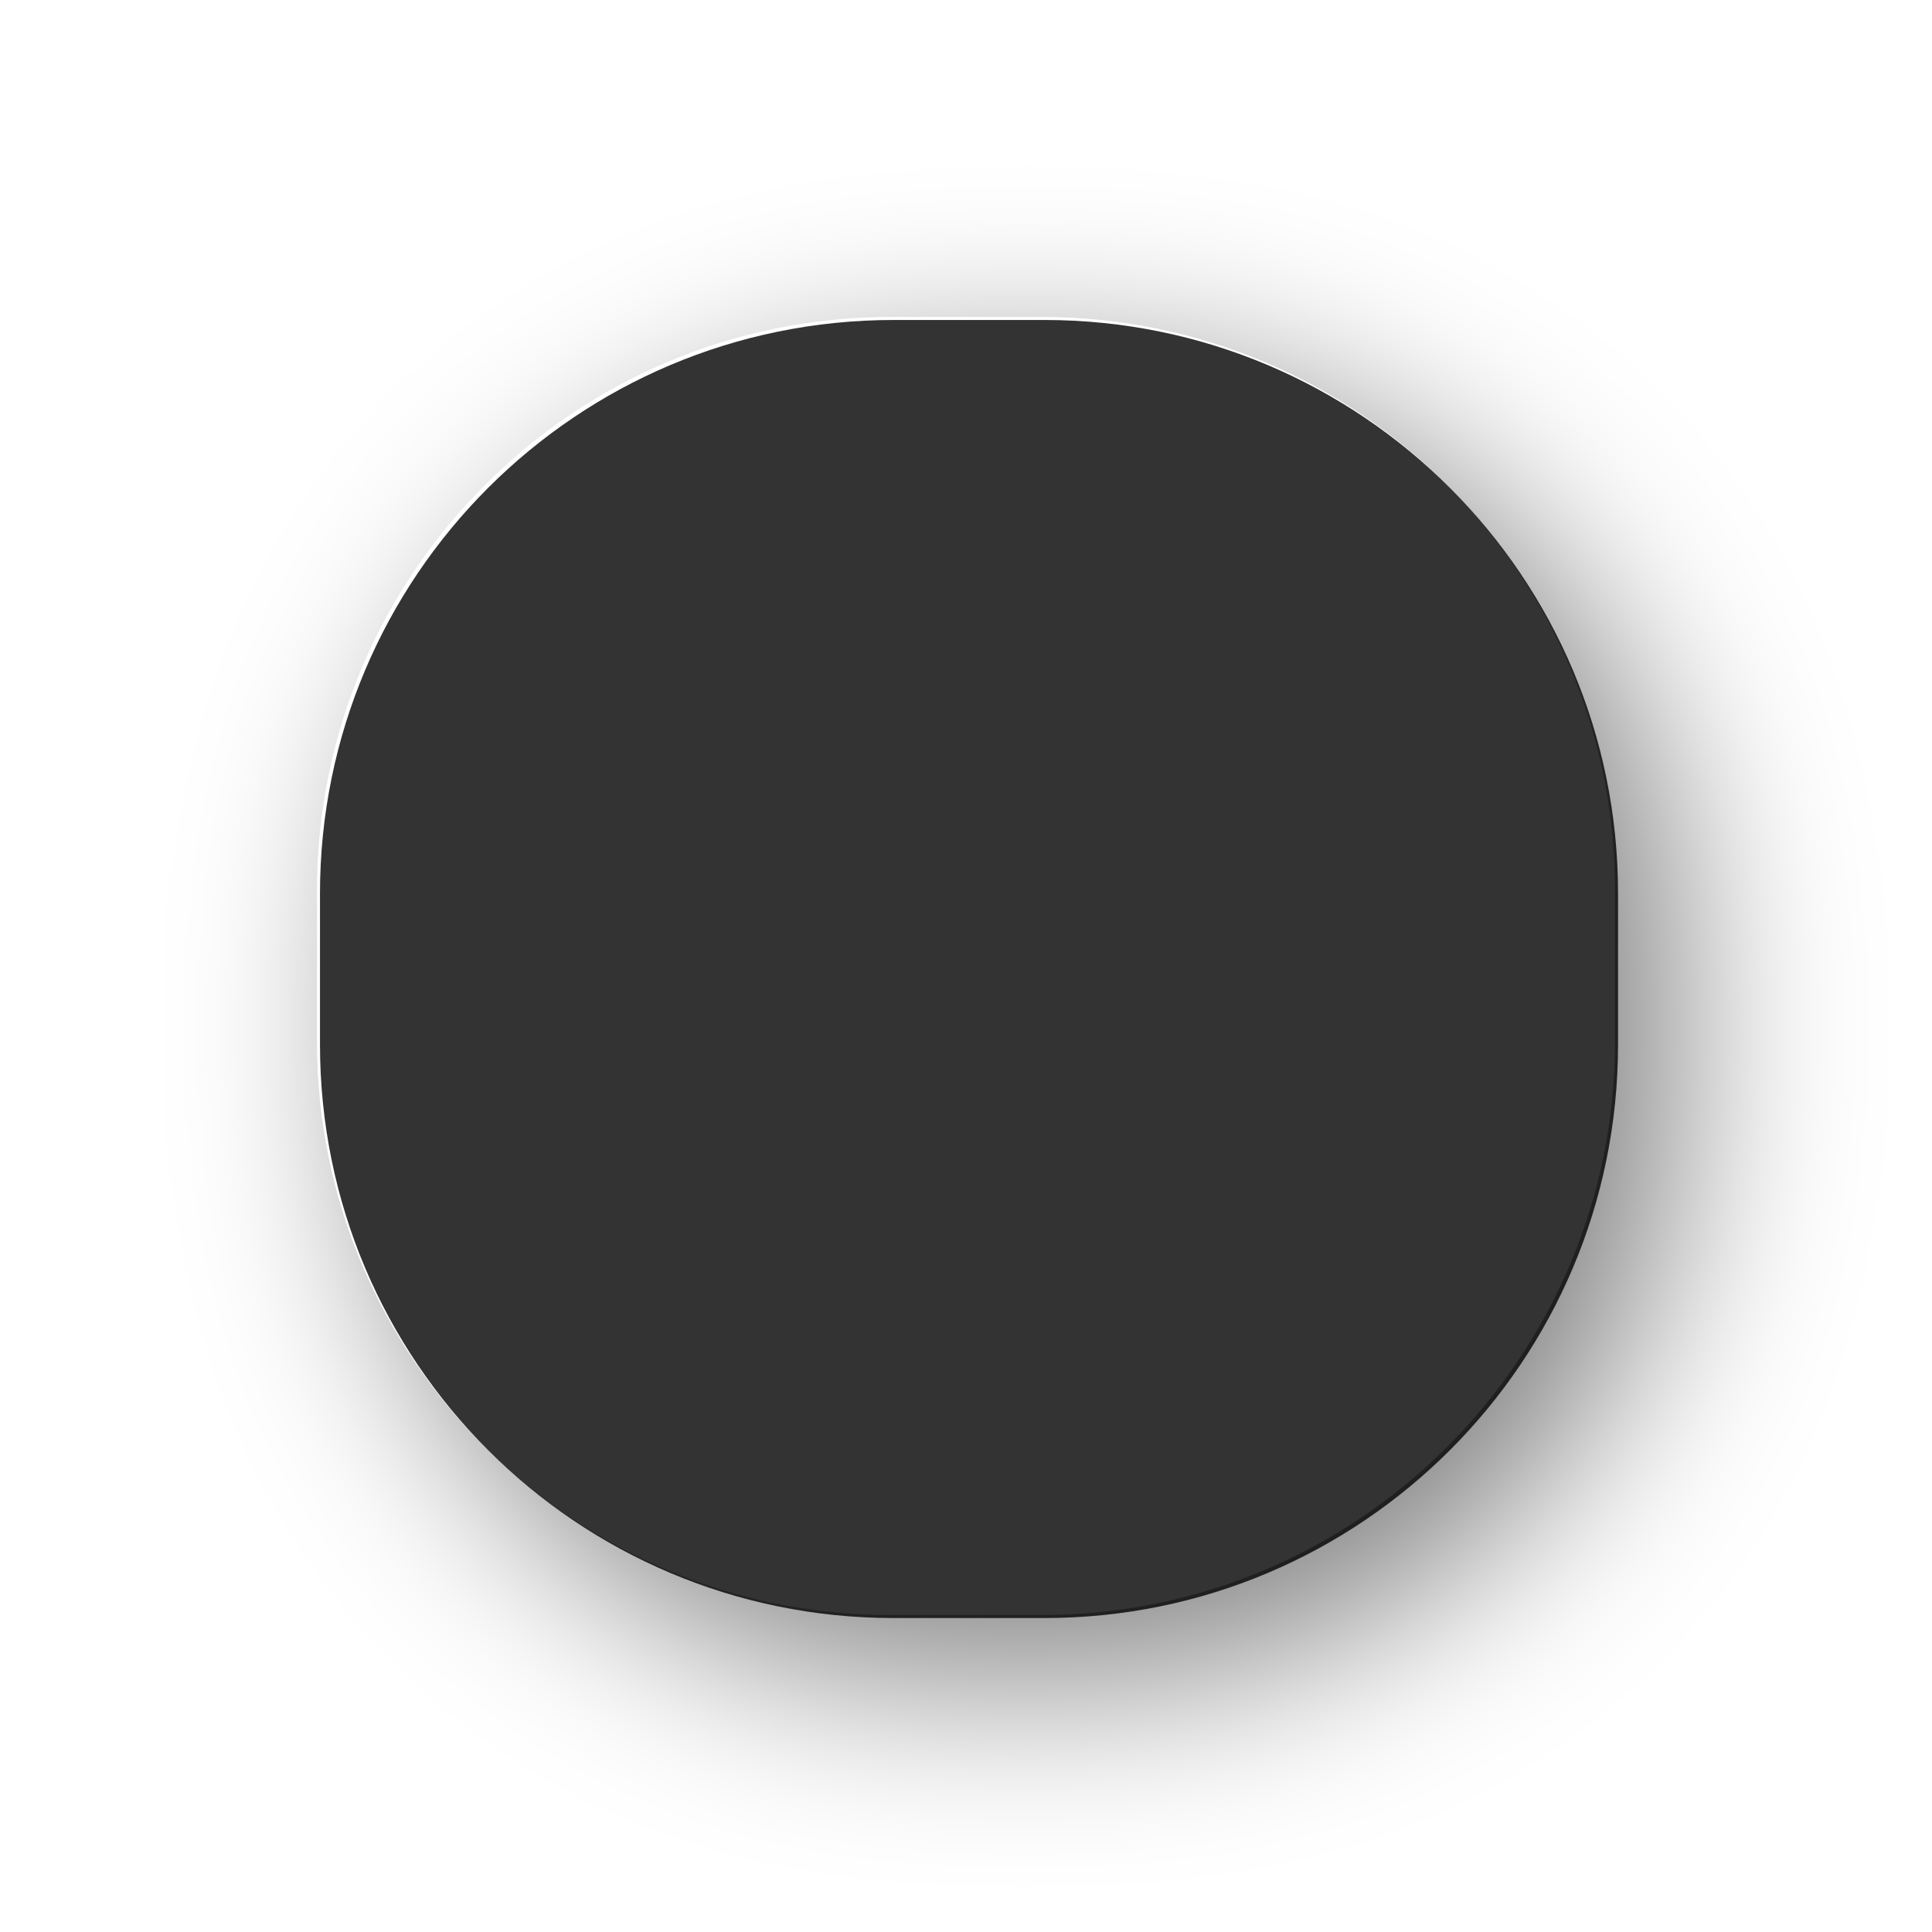
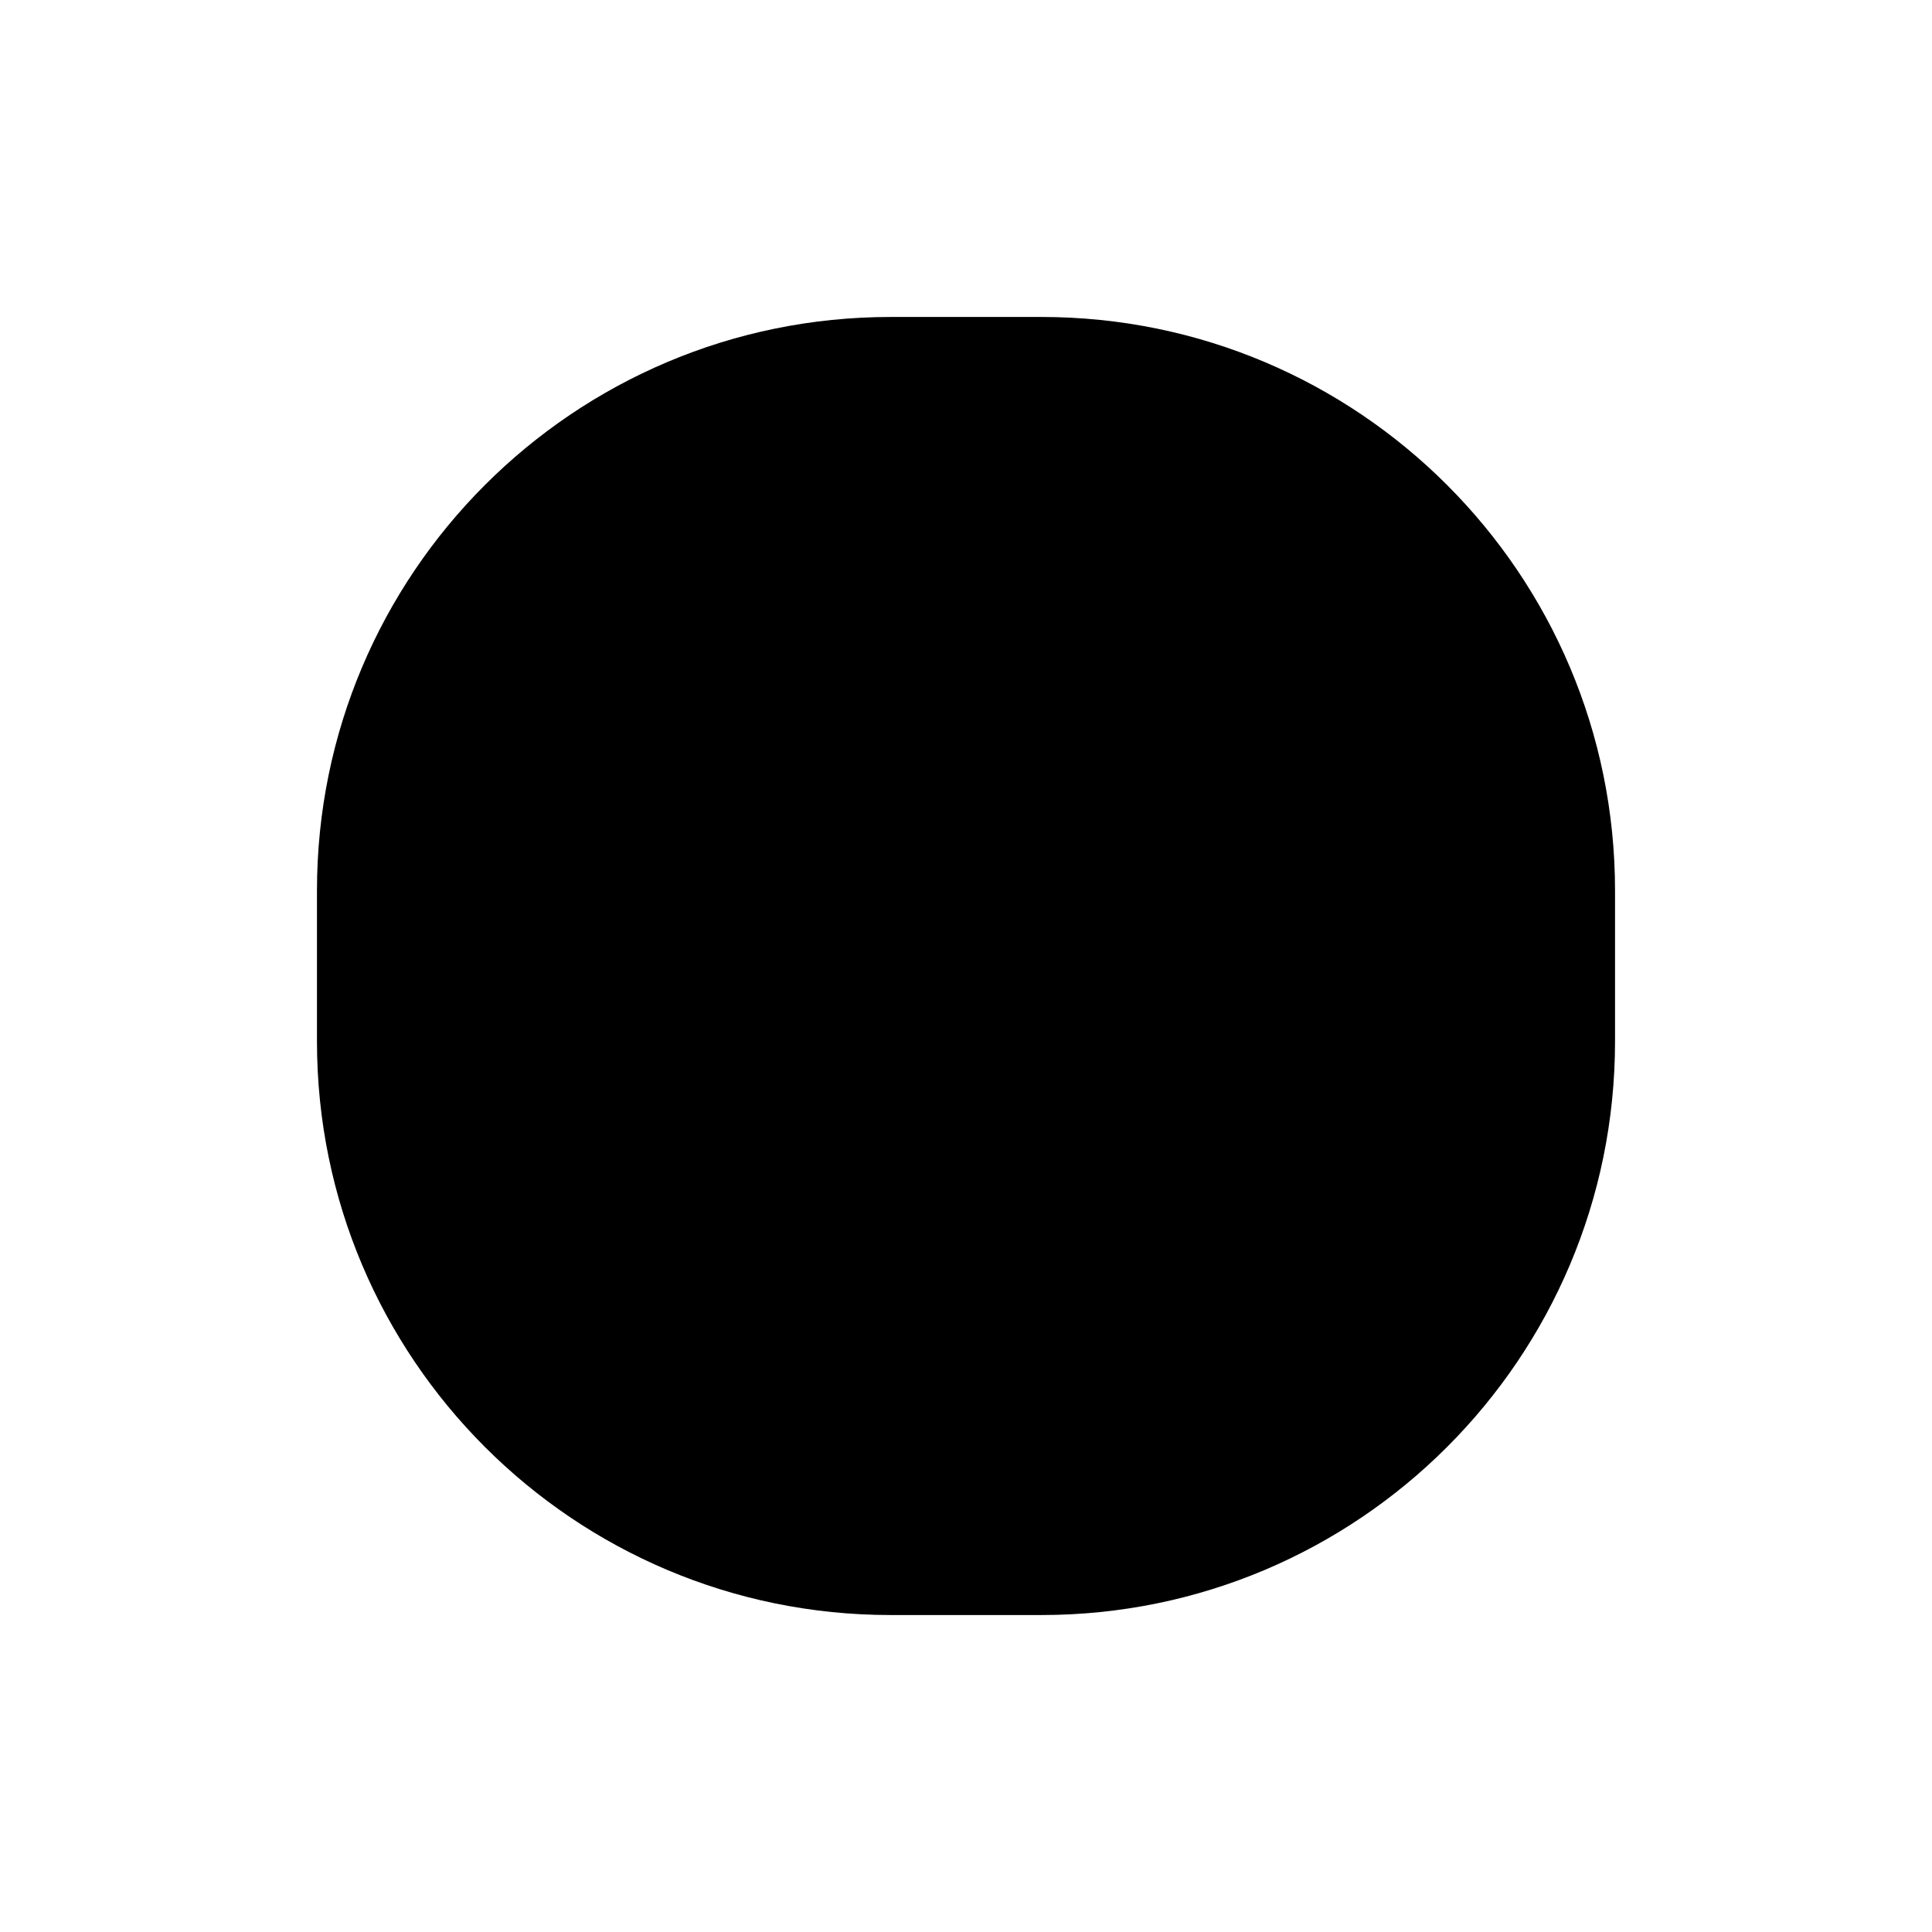
<svg xmlns="http://www.w3.org/2000/svg" width="32" height="32" version="1.1" id="svg7" viewBox="0 0 64 64">
-   <defs id="defs11">
-     <filter style="color-interpolation-filters:sRGB" id="filter480" x="-0.2" y="-0.2" width="1.472" height="1.472">
-       <feFlood flood-opacity="0.498" flood-color="rgb(0,0,0)" result="flood" id="feFlood470" />
-       <feComposite in="flood" in2="SourceGraphic" operator="in" result="composite1" id="feComposite472" />
-       <feGaussianBlur in="composite1" stdDeviation="3" result="blur" id="feGaussianBlur474" />
-       <feOffset dx="2.8" dy="2.8" result="offset" id="feOffset476" />
-       <feComposite in="SourceGraphic" in2="offset" operator="over" result="composite2" id="feComposite478" />
-     </filter>
-     <filter style="color-interpolation-filters:sRGB;" id="filter23" x="-0.212" y="-0.212" width="1.476" height="1.476">
-       <feFlood result="flood" in="SourceGraphic" flood-opacity="0.498" flood-color="rgb(0,0,0)" id="feFlood22" />
-       <feGaussianBlur result="blur" in="SourceGraphic" stdDeviation="3.2" id="feGaussianBlur22" />
-       <feOffset result="offset" in="blur" dx="1.994" dy="2" id="feOffset22" />
-       <feComposite result="comp1" operator="in" in="flood" in2="offset" id="feComposite22" />
-       <feComposite result="comp2" operator="out" in="comp1" in2="SourceGraphic" id="feComposite23" />
-     </filter>
-   </defs>
-   <path id="svg_1" width="43" height="43" x="10.5" y="10.5" fill="{{ colors.surface_container_lowest.default.hex }}" stroke="{{ colors.outline.default.hex }}" rx="0" style="display:inline;fill:{{ colors.surface_container_lowest.default.hex }};fill-opacity:1;stroke:{{ colors.outline.default.hex }};stroke-width:1.2;stroke-dasharray:none;stroke-opacity:1;filter:url(#filter23)" d="m 29.5,10.5 h 5 c 10.493,0 19,8.507 19,19 v 5 c 0,10.493 -8.507,19 -19,19 h -5 c -10.493,0 -19,-8.507 -19,-19 v -5 c 0,-10.493 8.507,-19 19,-19 z" />
-   <path id="svg_1-6" width="43" height="43" x="10.5" y="10.5" fill="{{ colors.surface_container_lowest.default.hex }}" stroke="{{ colors.outline.default.hex }}" rx="0" style="display:inline;fill:{{ colors.surface_container_lowest.default.hex }};fill-opacity:0.8;stroke:{{ colors.outline.default.hex }};stroke-width:1.2;stroke-dasharray:none;stroke-opacity:1" d="m 29.5,10.5 h 5 c 10.493,0 19,8.507 19,19 v 5 c 0,10.493 -8.507,19 -19,19 h -5 c -10.493,0 -19,-8.507 -19,-19 v -5 c 0,-10.493 8.507,-19 19,-19 z" transform="translate(0.1,0.1)" />
+   <path id="svg_1" d="m 29.5,10.5 h 5 c 10.493,0 19,8.507 19,19 v 5 c 0,10.493 -8.507,19 -19,19 h -5 c -10.493,0 -19,-8.507 -19,-19 v -5 c 0,-10.493 8.507,-19 19,-19 z" style="display:inline;fill:{{ colors.surface_container_lowest.default.hex }};fill-opacity:1;stroke:{{ colors.outline.default.hex }};stroke-width:1.2;stroke-dasharray:none;stroke-opacity:1" />
</svg>
